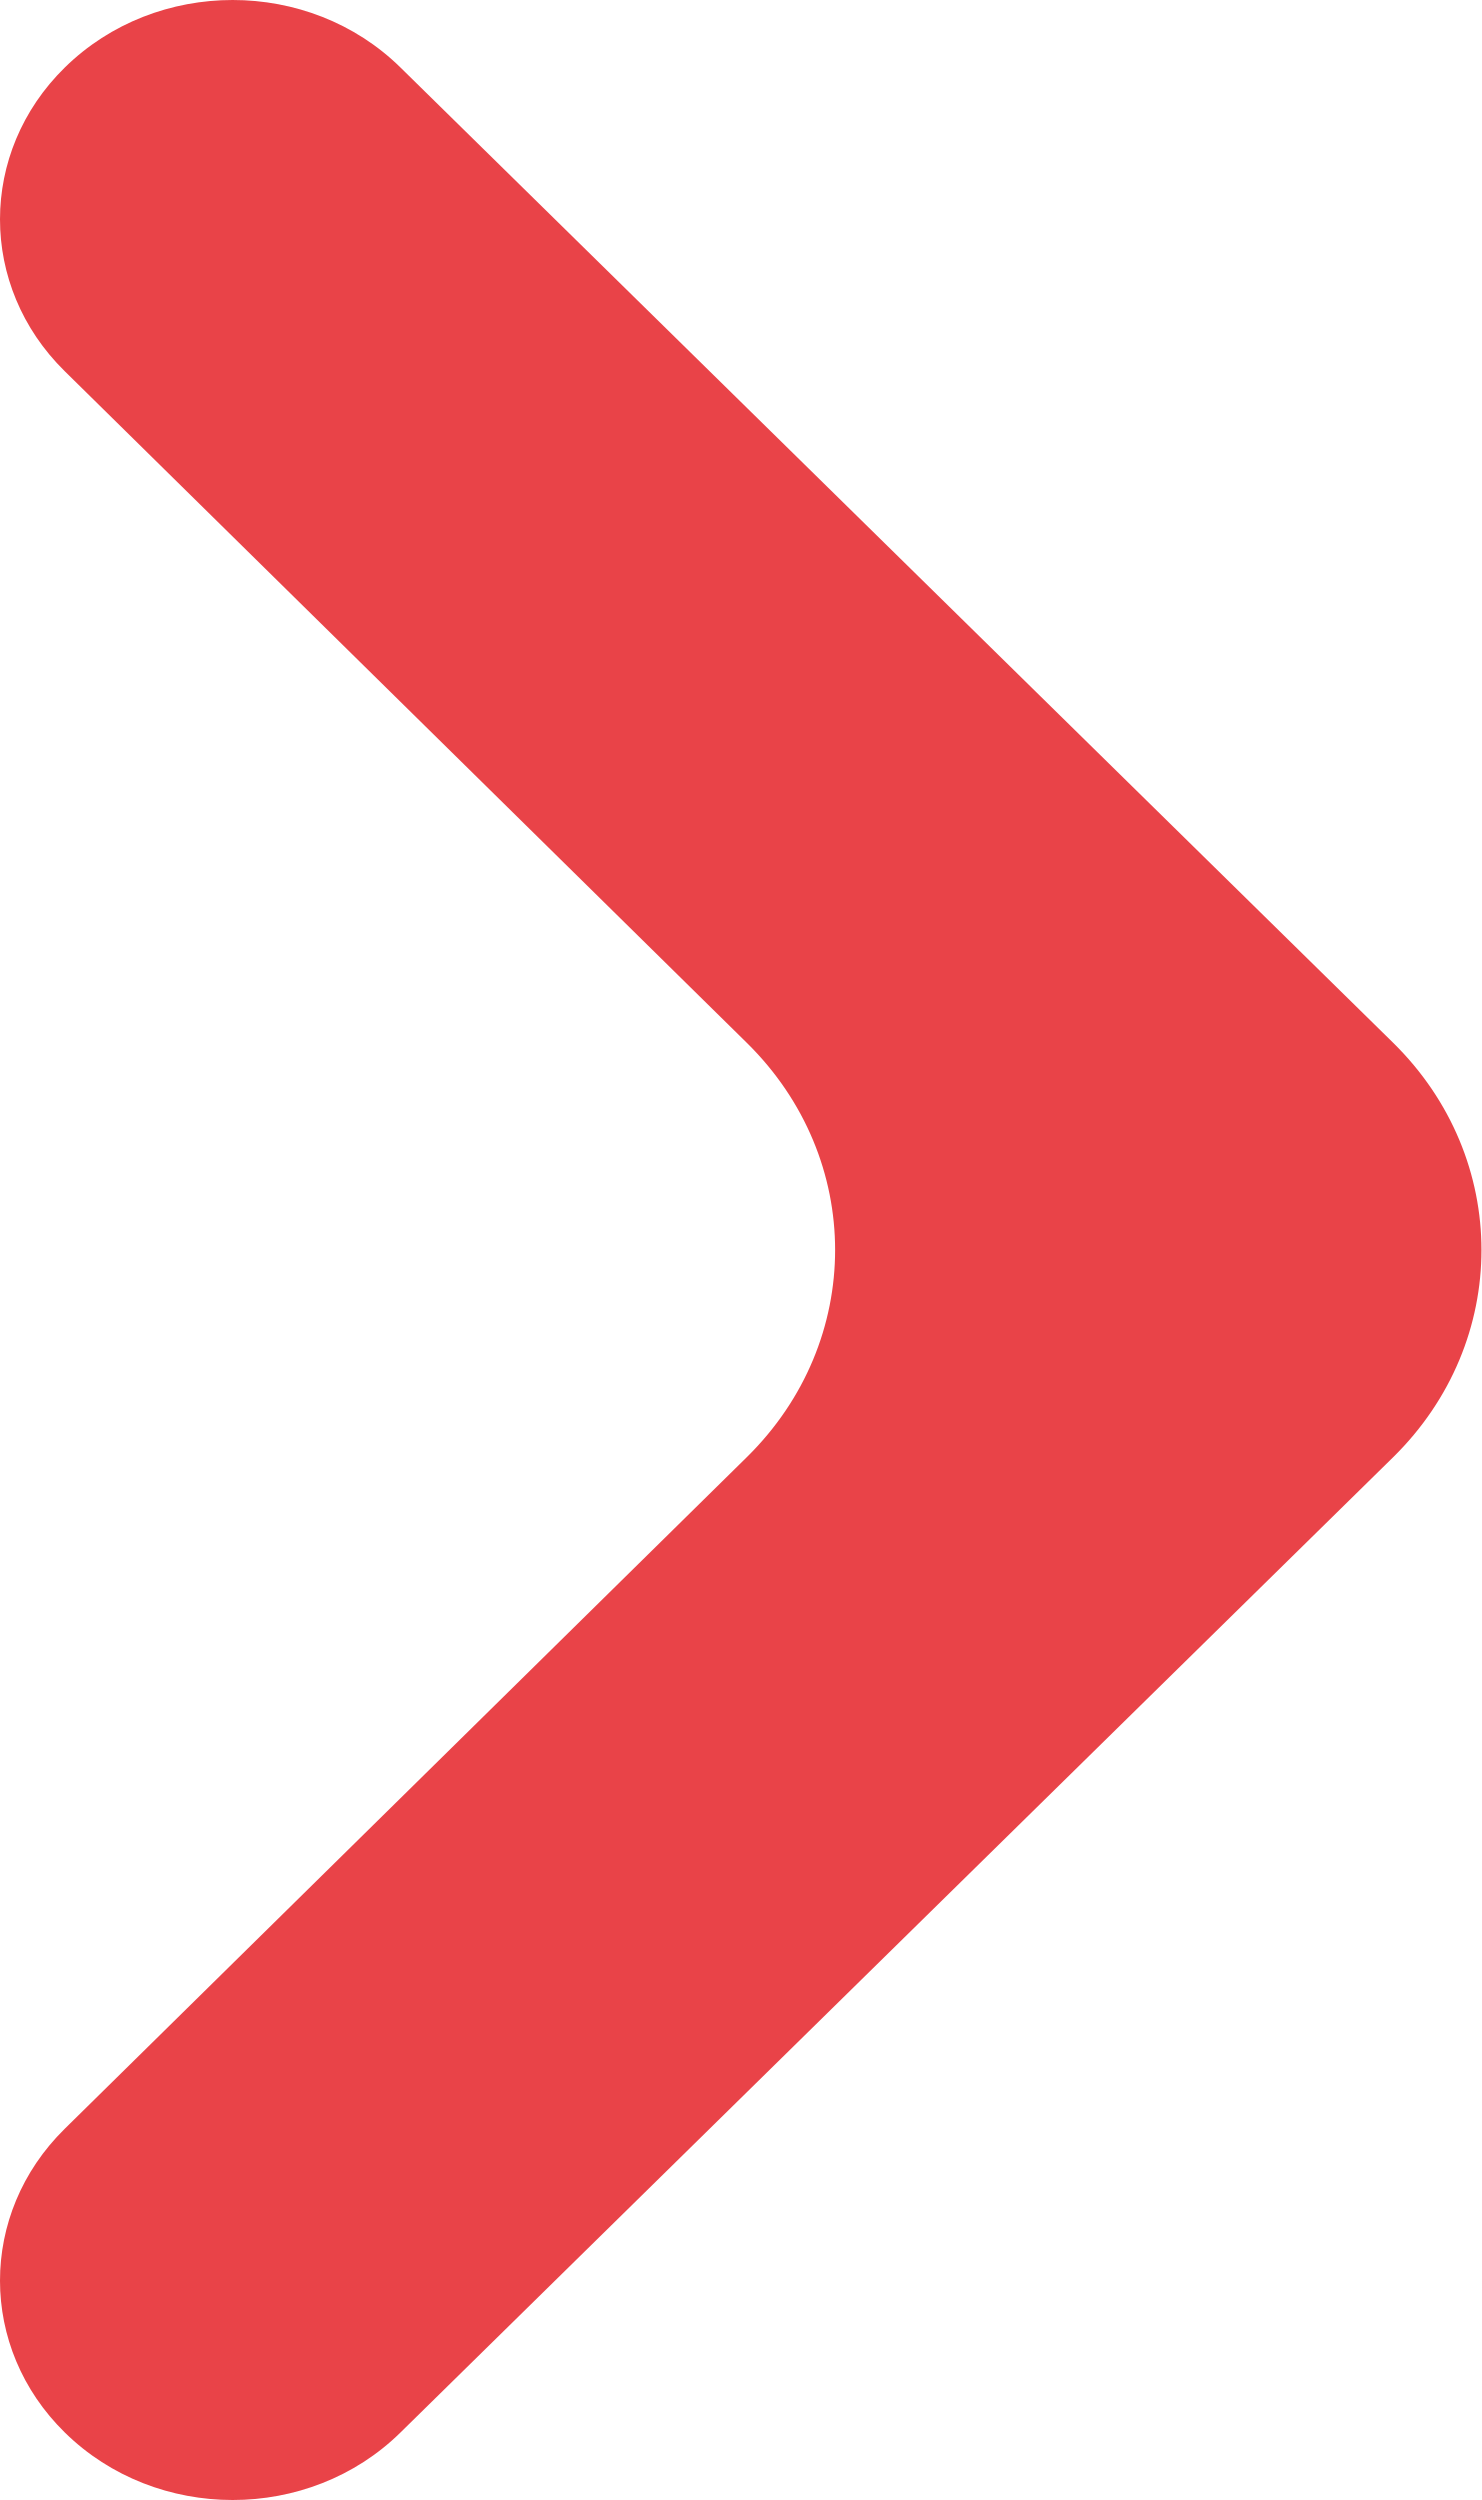
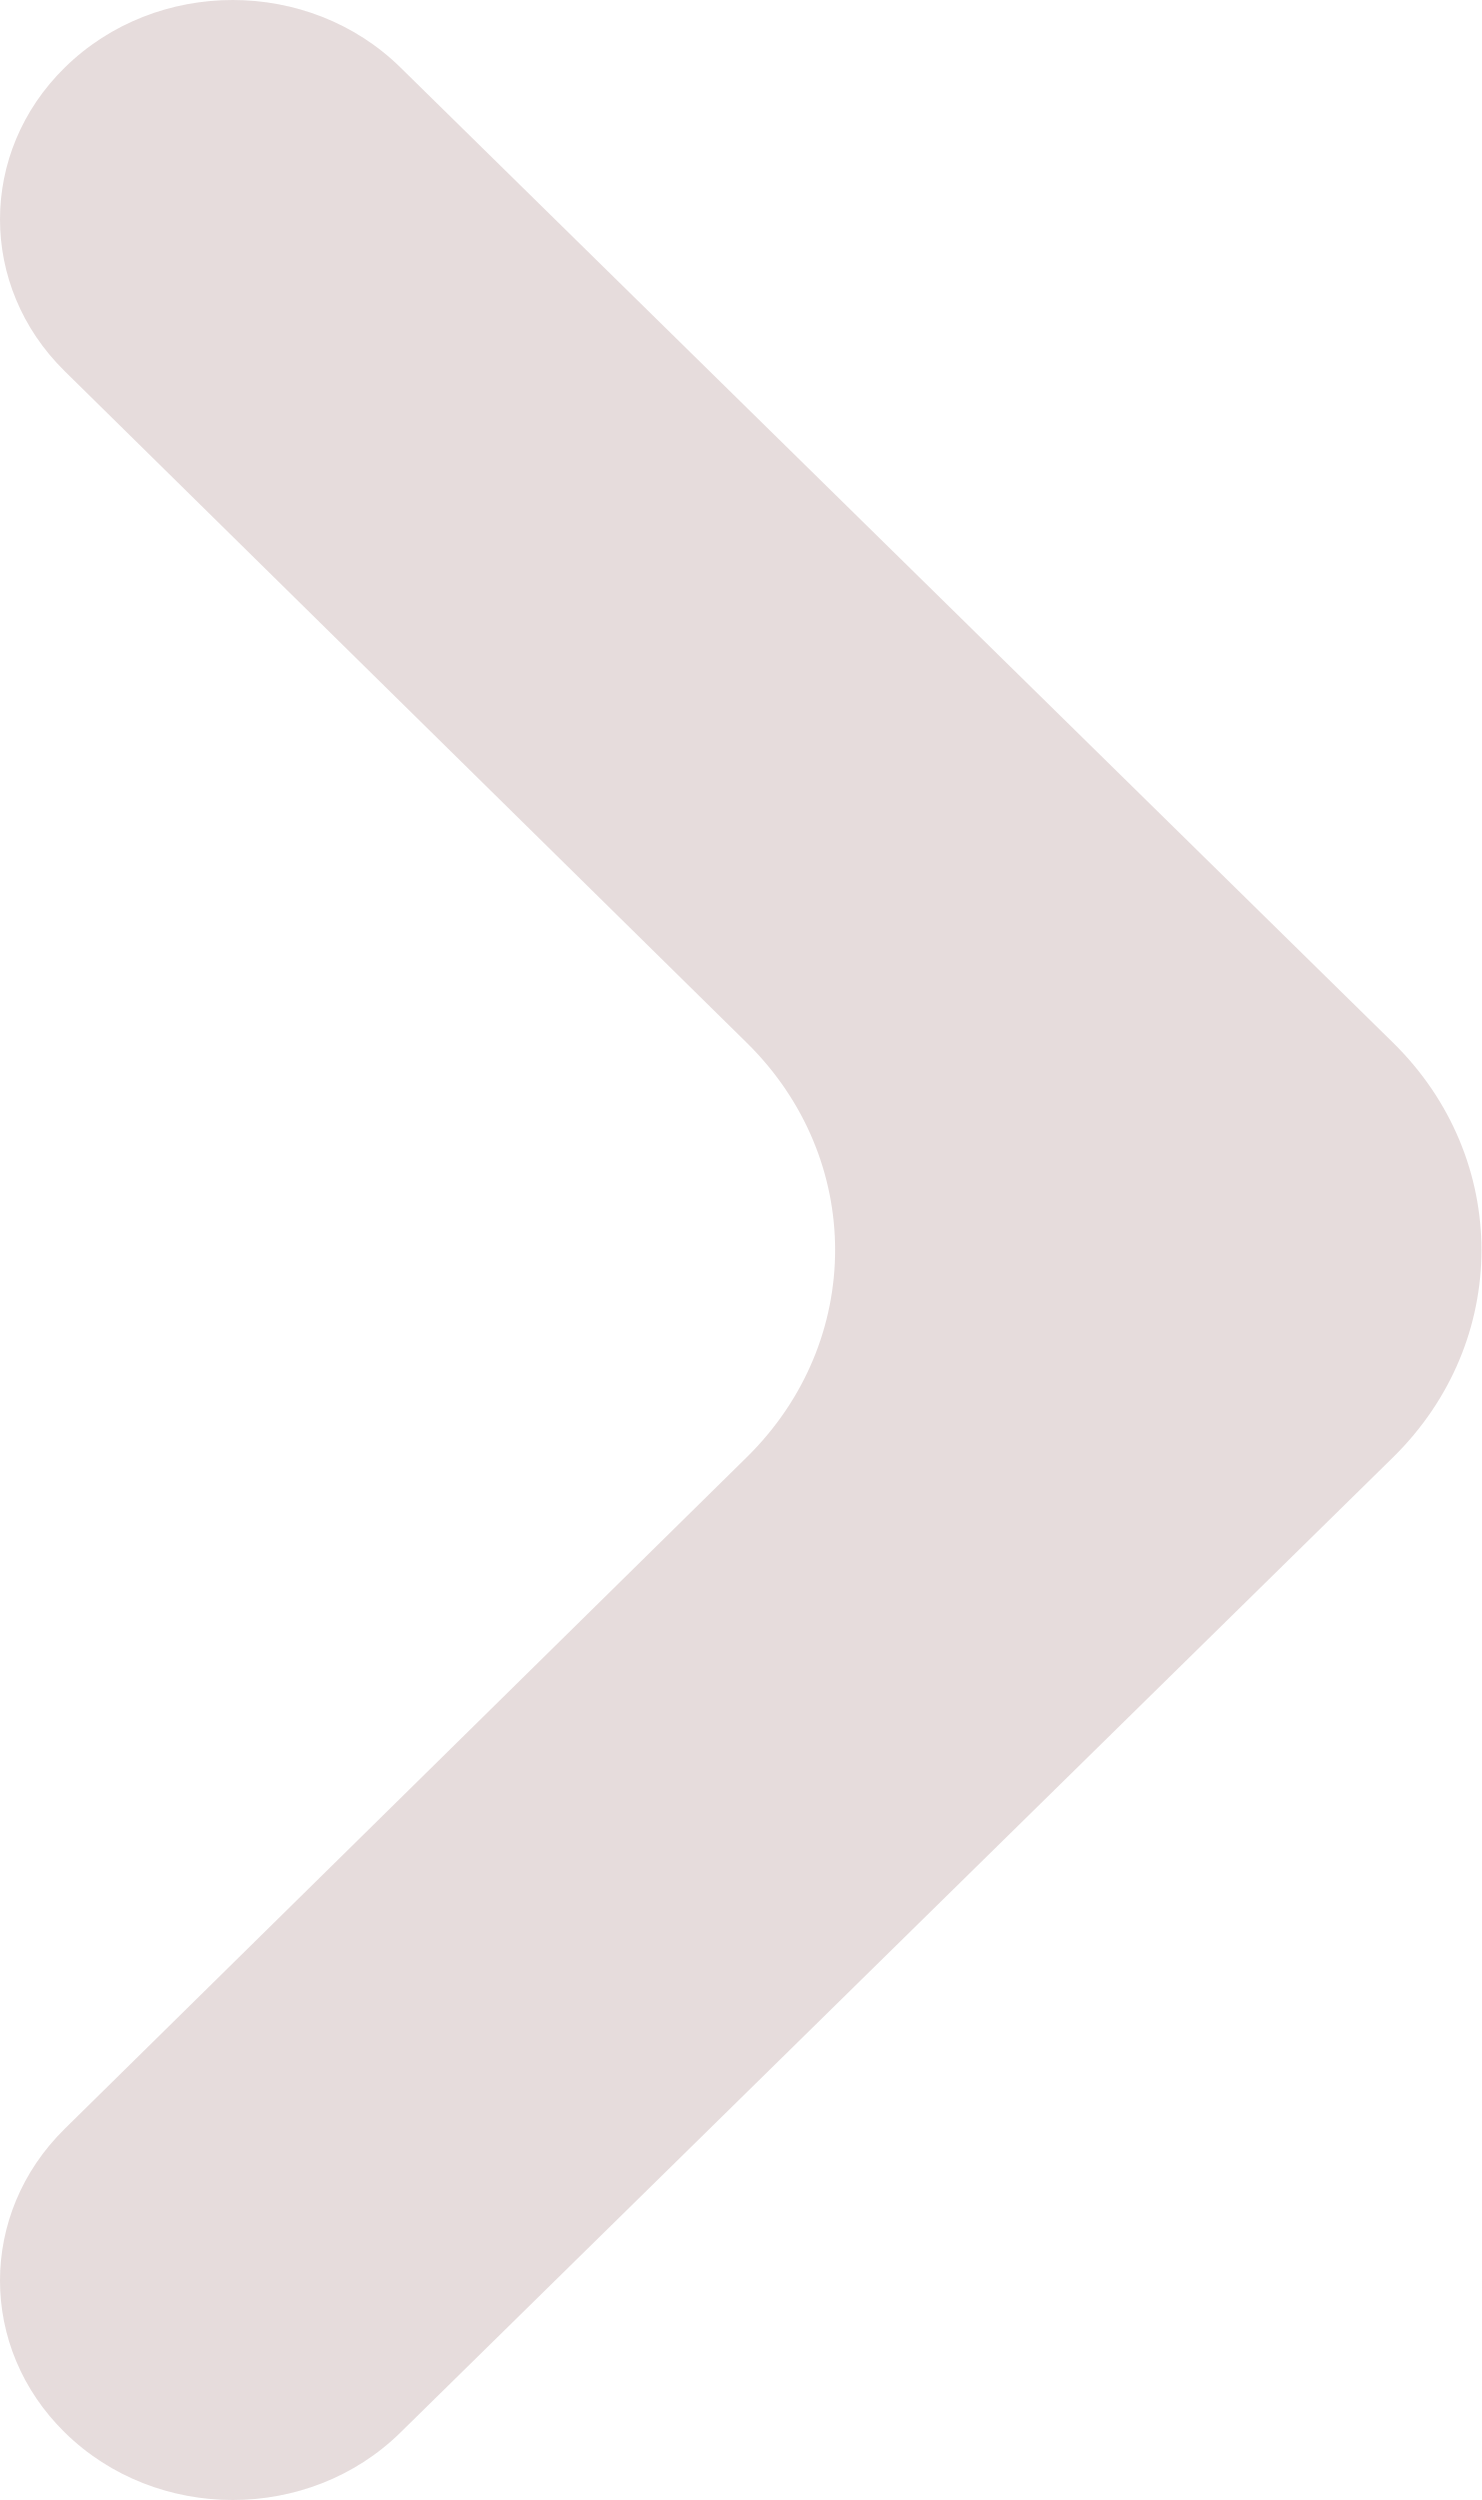
<svg xmlns="http://www.w3.org/2000/svg" width="16" height="27" viewBox="0 0 16 27" fill="none">
-   <path d="M0.698 22.992C-0.233 23.909 -0.233 25.355 0.7 26.271C1.689 27.243 3.337 27.243 4.325 26.271L15.045 15.739C16.318 14.488 16.318 12.512 15.045 11.261L4.325 0.729C3.337 -0.243 1.689 -0.243 0.7 0.729C-0.233 1.645 -0.233 3.091 0.698 4.008L8.066 11.263C9.337 12.514 9.337 14.486 8.066 15.737L0.698 22.992Z" fill="#E94348" />
+   <path class="arrow-svg" d="M0.698 22.992C-0.233 23.909 -0.233 25.355 0.7 26.271C1.689 27.243 3.337 27.243 4.325 26.271L15.045 15.739C16.318 14.488 16.318 12.512 15.045 11.261L4.325 0.729C3.337 -0.243 1.689 -0.243 0.7 0.729C-0.233 1.645 -0.233 3.091 0.698 4.008L8.066 11.263C9.337 12.514 9.337 14.486 8.066 15.737L0.698 22.992Z" fill="rgba(192,169,169,0.40)" />
</svg>
